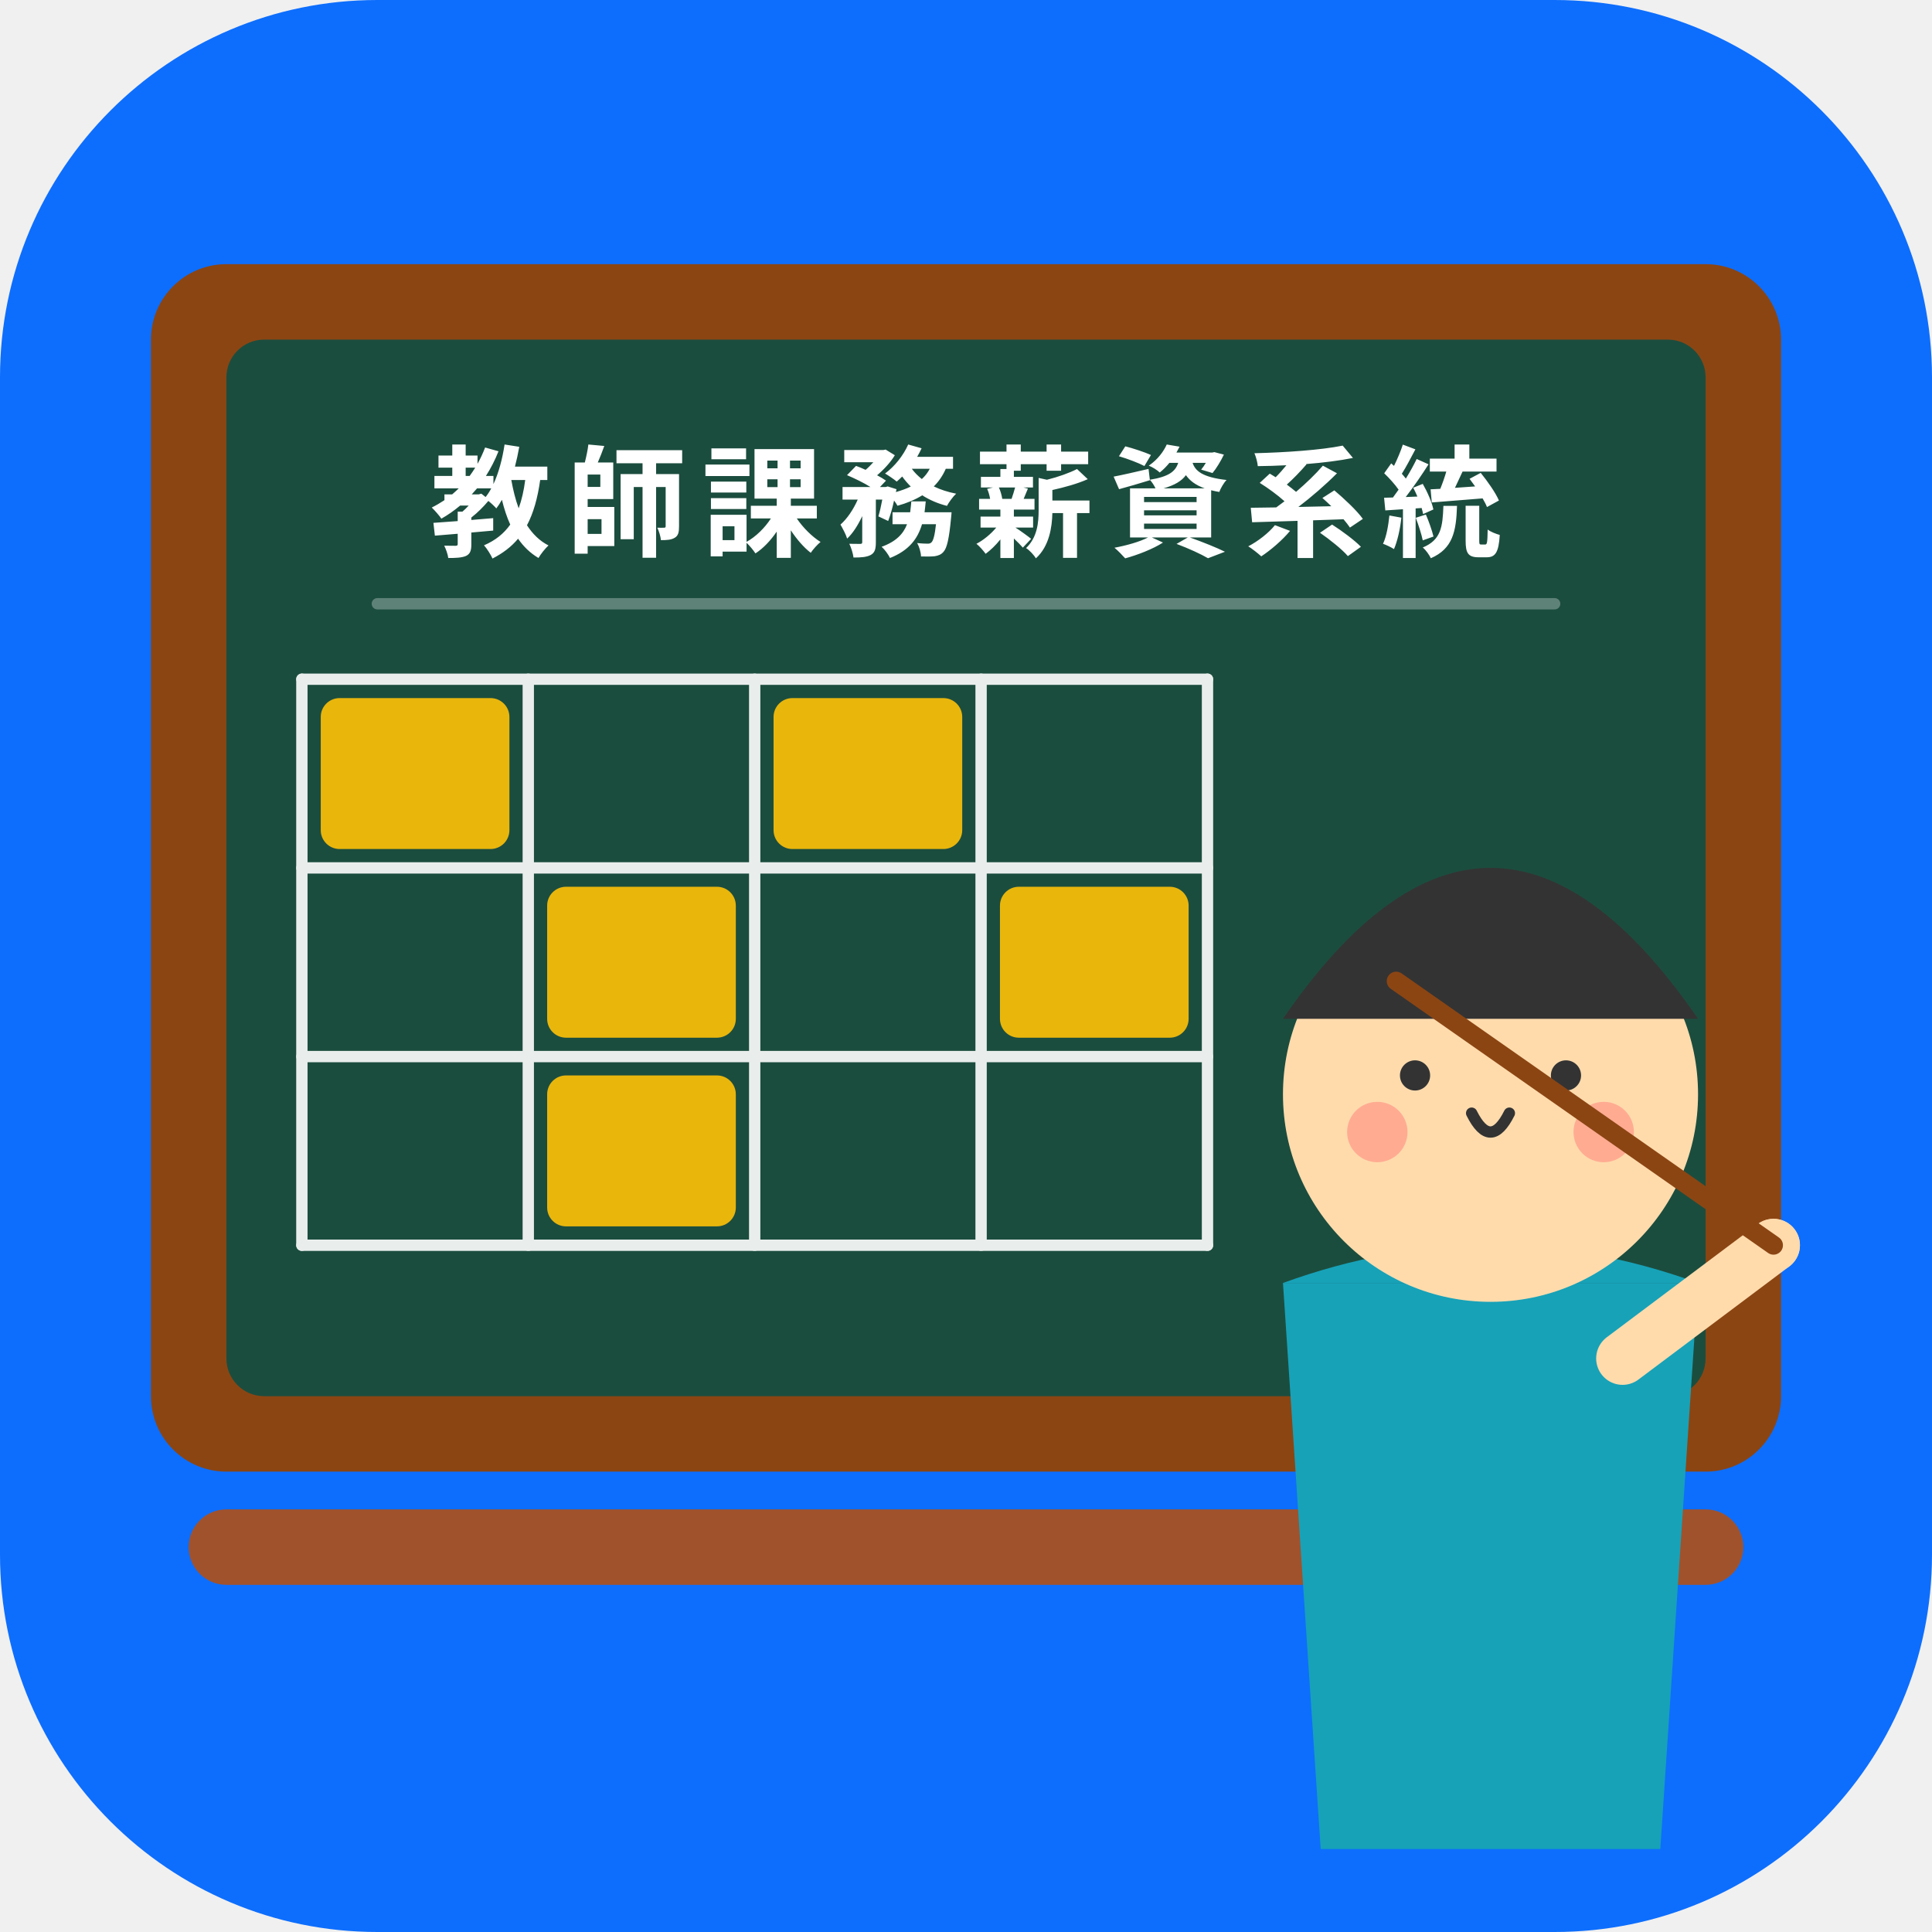
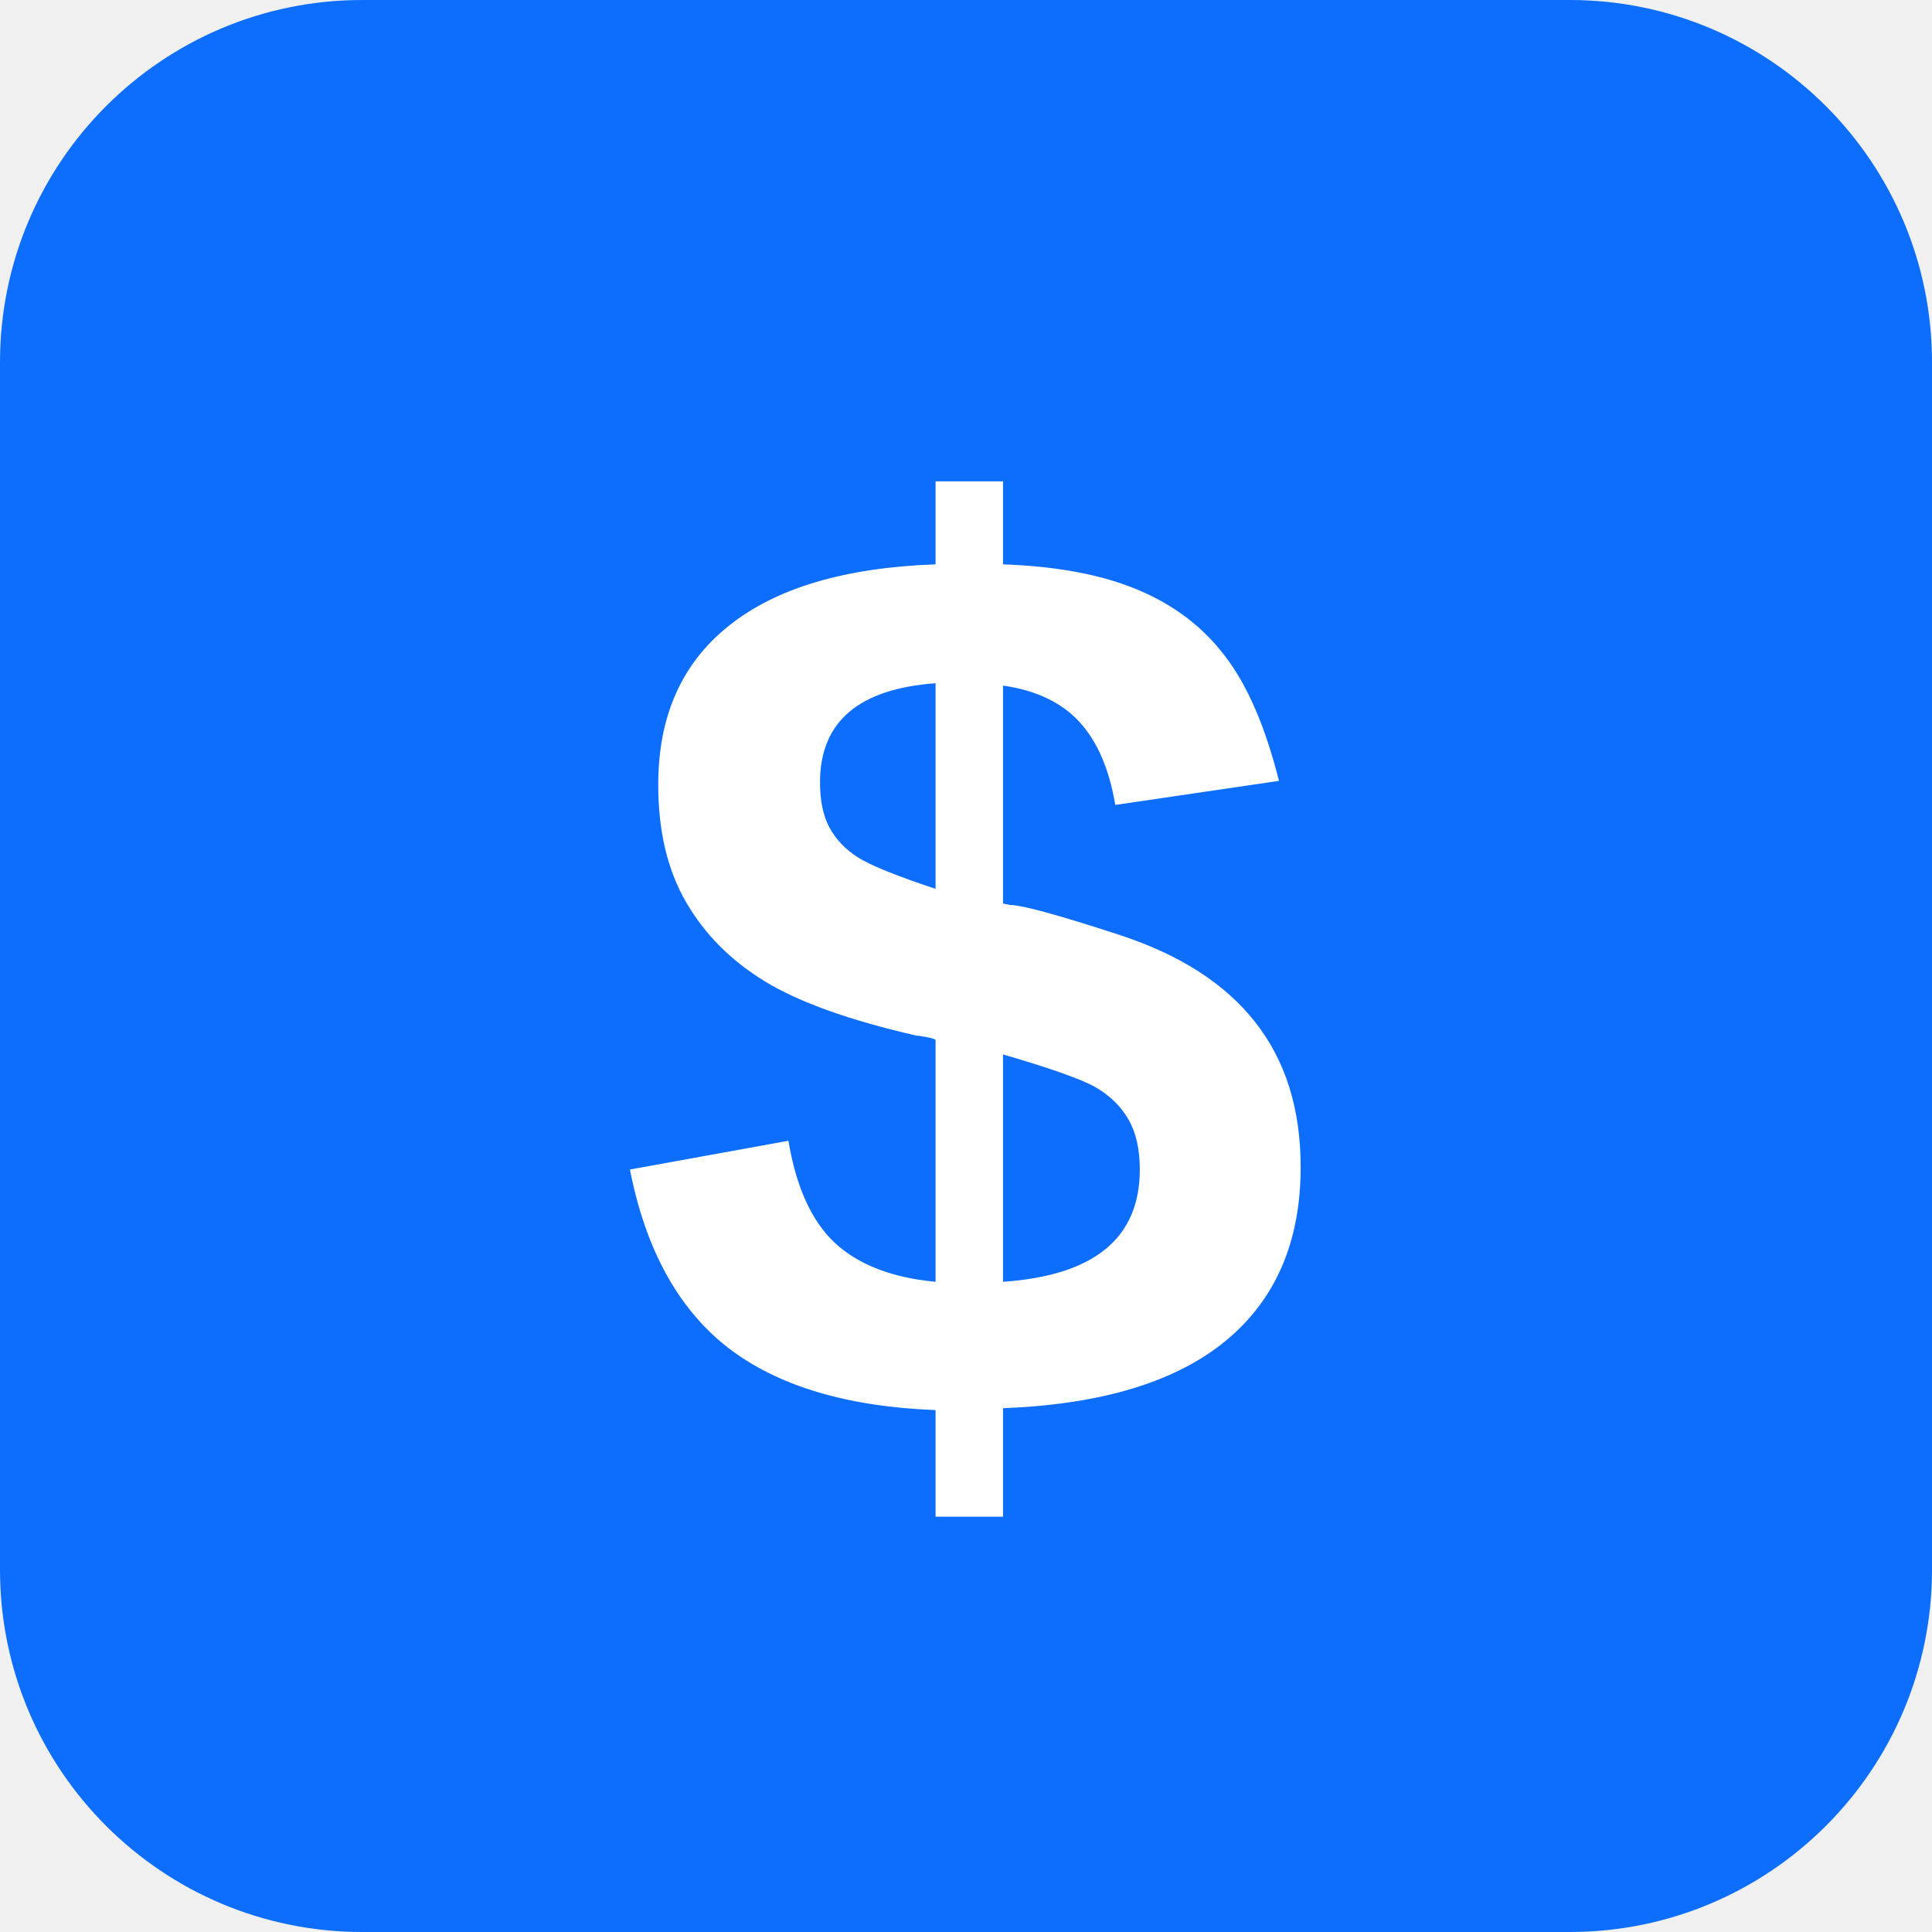
- <svg xmlns="http://www.w3.org/2000/svg" width="512" height="512" viewBox="0 0 512 512">
-   <rect x="0" y="0" width="512" height="512" rx="100" ry="100" fill="#0d6efd" />
-   <g transform="translate(0, 20)">
-     <rect x="40" y="50" width="432" height="320" rx="20" ry="20" fill="#8b4513" />
-     <rect x="60" y="70" width="392" height="280" rx="10" ry="10" fill="#1b4d3e" />
-     <text x="256" y="125" font-family="'Microsoft JhengHei', sans-serif" font-size="32" font-weight="bold" fill="#ffffff" text-anchor="middle" letter-spacing="4">教師課務薪資系統</text>
-     <line x1="100" y1="140" x2="412" y2="140" stroke="#ffffff" stroke-width="3" stroke-linecap="round" opacity="0.3" />
-     <g transform="translate(80, 160)" stroke="#ffffff" stroke-width="3" stroke-linecap="round" opacity="0.9">
-       <line x1="0" y1="0" x2="240" y2="0" />
-       <line x1="0" y1="50" x2="240" y2="50" />
-       <line x1="0" y1="100" x2="240" y2="100" />
-       <line x1="0" y1="150" x2="240" y2="150" />
-       <line x1="0" y1="0" x2="0" y2="150" />
-       <line x1="60" y1="0" x2="60" y2="150" />
-       <line x1="120" y1="0" x2="120" y2="150" />
-       <line x1="180" y1="0" x2="180" y2="150" />
-       <line x1="240" y1="0" x2="240" y2="150" />
-       <rect x="5" y="5" width="50" height="40" fill="#ffc107" rx="5" stroke="none" />
-       <rect x="125" y="5" width="50" height="40" fill="#ffc107" rx="5" stroke="none" />
-       <rect x="65" y="55" width="50" height="40" fill="#ffc107" rx="5" stroke="none" />
-       <rect x="185" y="55" width="50" height="40" fill="#ffc107" rx="5" stroke="none" />
-       <rect x="65" y="105" width="50" height="40" fill="#ffc107" rx="5" stroke="none" />
-     </g>
-     <rect x="50" y="380" width="412" height="20" rx="10" ry="10" fill="#a0522d" />
-   </g>
-   <g transform="translate(320, 240)">
-     <path d="M20,100 L130,100 L120,250 L30,250 Z" fill="#17a2b8" stroke="#ffffff" stroke-width="0" />
-     <path d="M20,100 Q75,80 130,100" fill="#17a2b8" />
-     <circle cx="75" cy="50" r="55" fill="#ffdbac" />
-     <circle cx="55" cy="45" r="4" fill="#333" />
-     <circle cx="95" cy="45" r="4" fill="#333" />
-     <path d="M70,55 Q75,65 80,55" stroke="#333" stroke-width="3" fill="none" stroke-linecap="round" />
-     <circle cx="45" cy="60" r="8" fill="#ff8a80" opacity="0.6" />
-     <circle cx="105" cy="60" r="8" fill="#ff8a80" opacity="0.6" />
-     <path d="M20,30 Q75,-50 130,30" fill="#333" />
-     <line x1="110" y1="120" x2="150" y2="90" stroke="#ffdbac" stroke-width="14" stroke-linecap="round" />
-     <circle cx="150" cy="90" r="7" fill="#ffdbac" />
-     <line x1="150" y1="90" x2="50" y2="20" stroke="#8b4513" stroke-width="5" stroke-linecap="round" />
-   </g>
+ <svg xmlns="http://www.w3.org/2000/svg" viewBox="0 0 64 64">
+   <rect x="0" y="0" width="64" height="64" rx="12" fill="#0d6efd" />
+   <text x="50%" y="55%" dominant-baseline="middle" text-anchor="middle" fill="white" font-size="42" font-family="Arial Black, Arial, sans-serif" font-weight="bold">$</text>
</svg>
